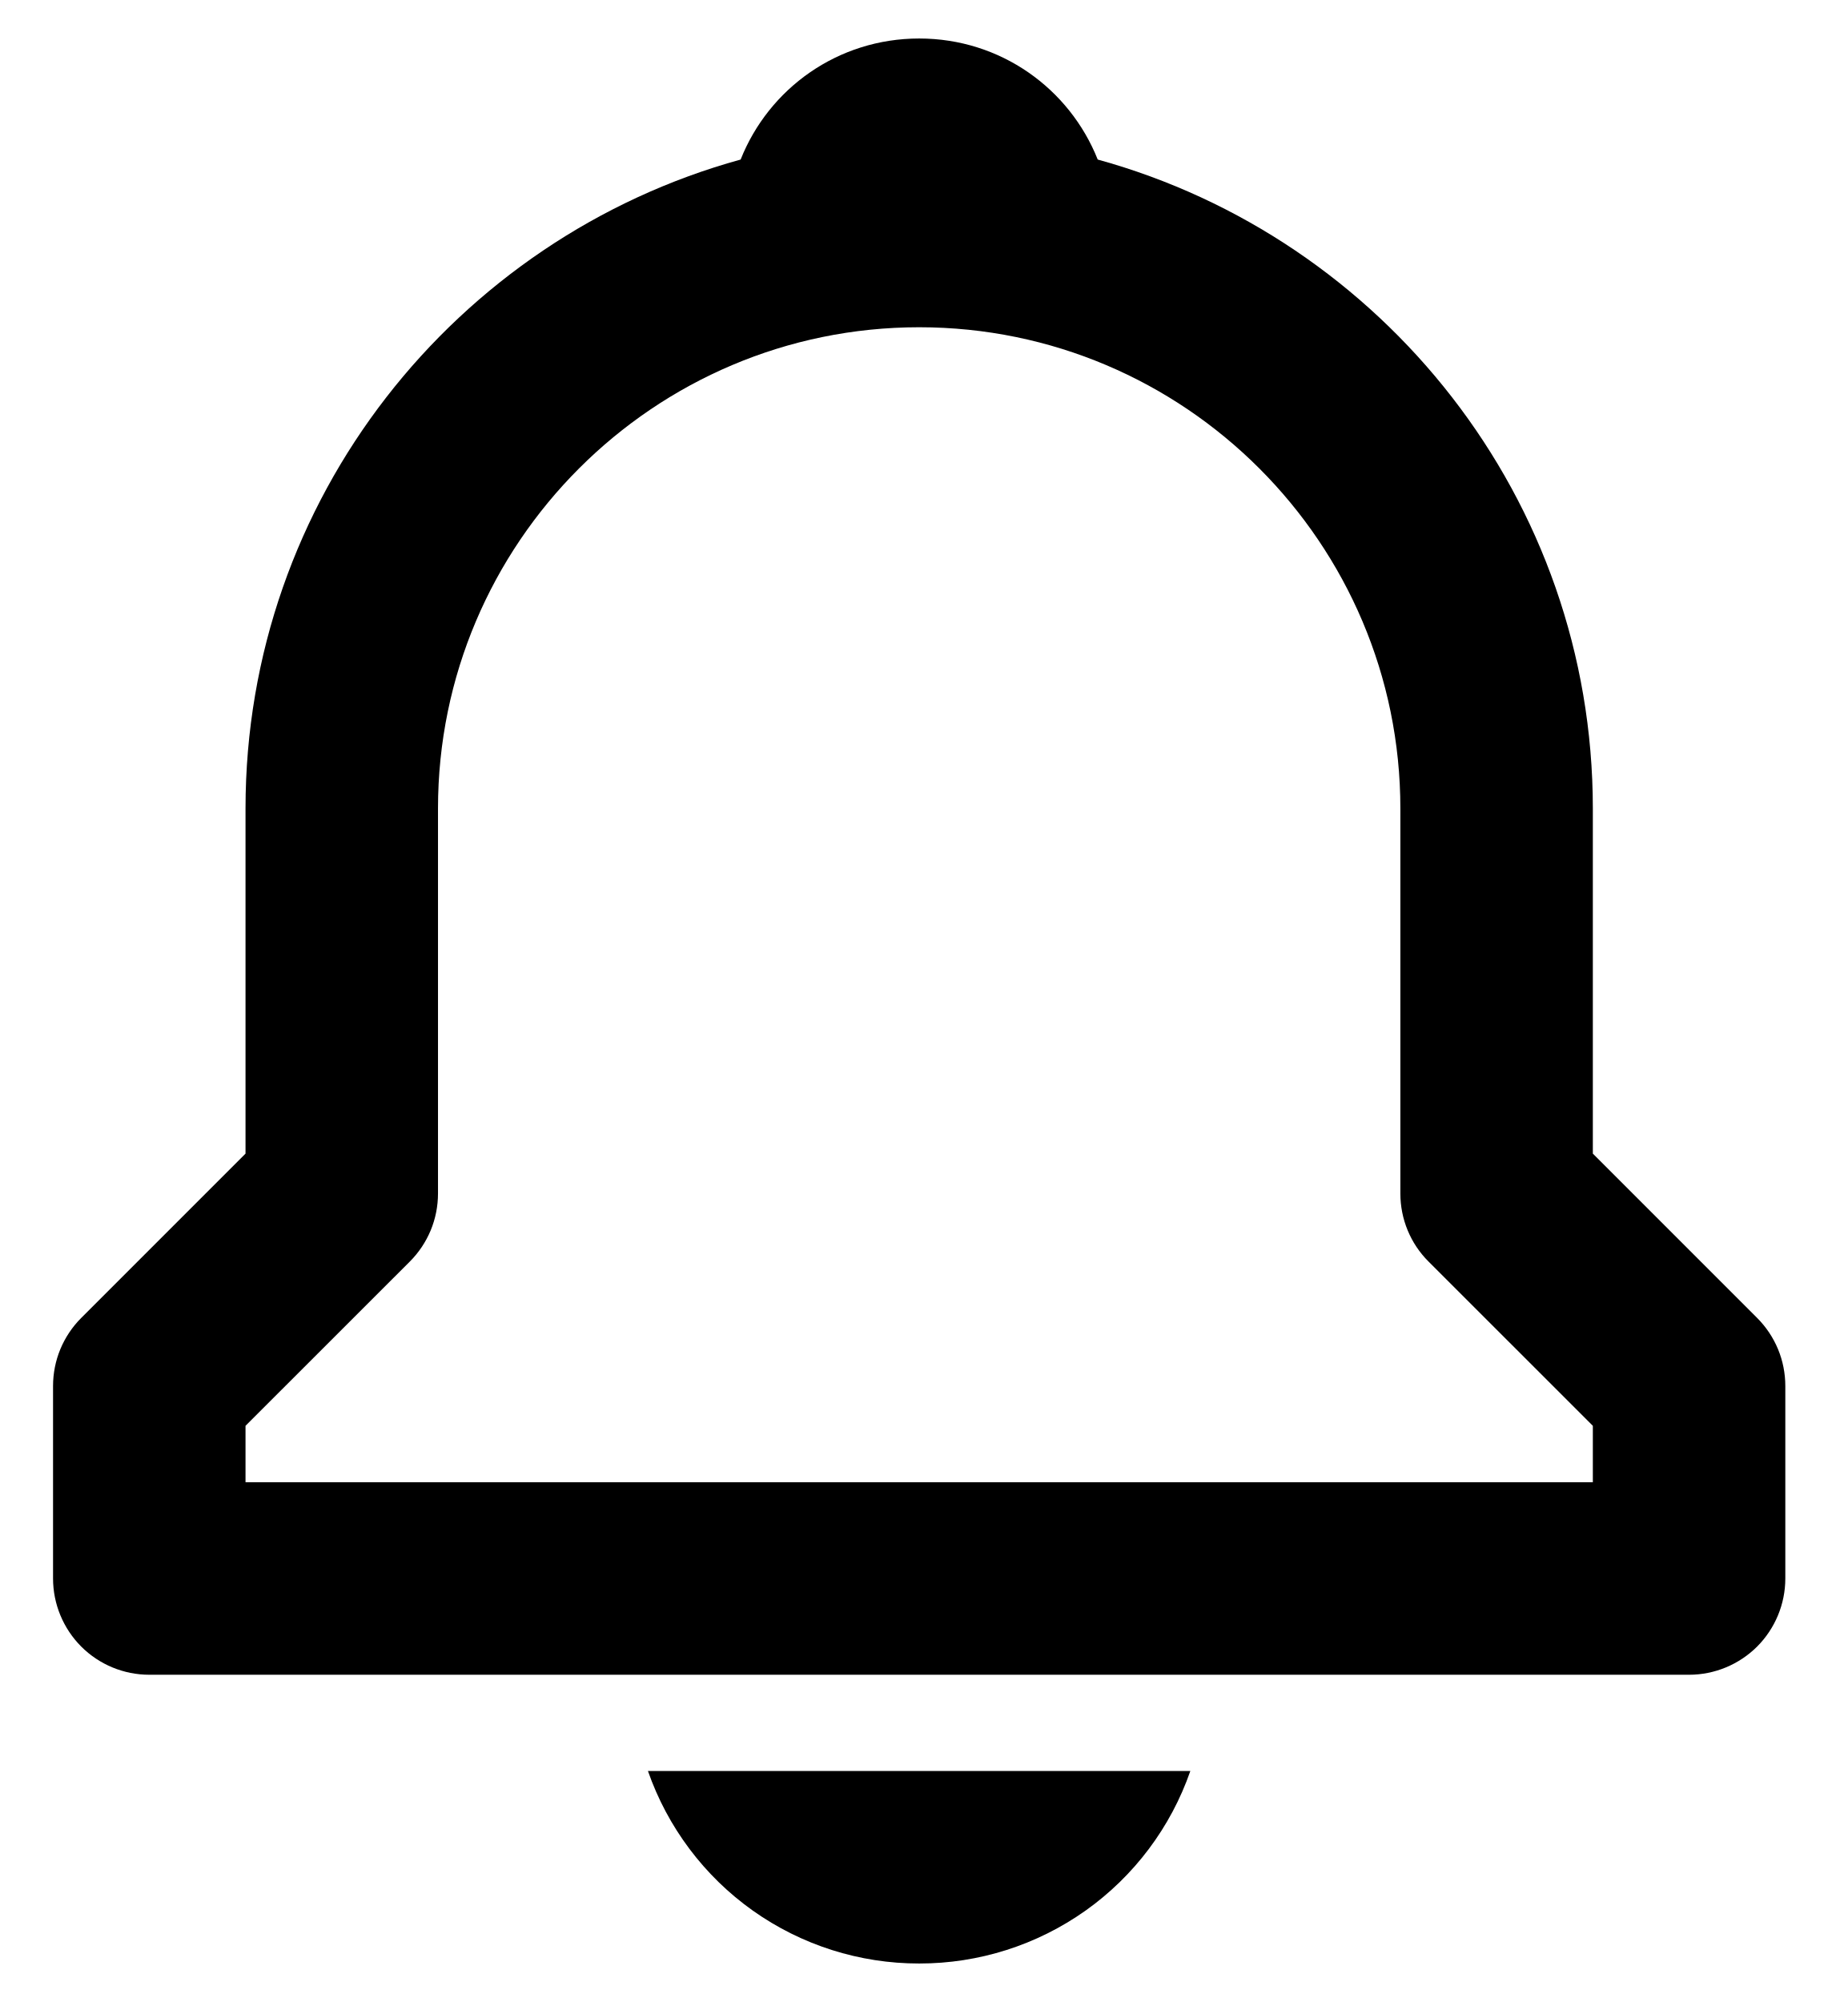
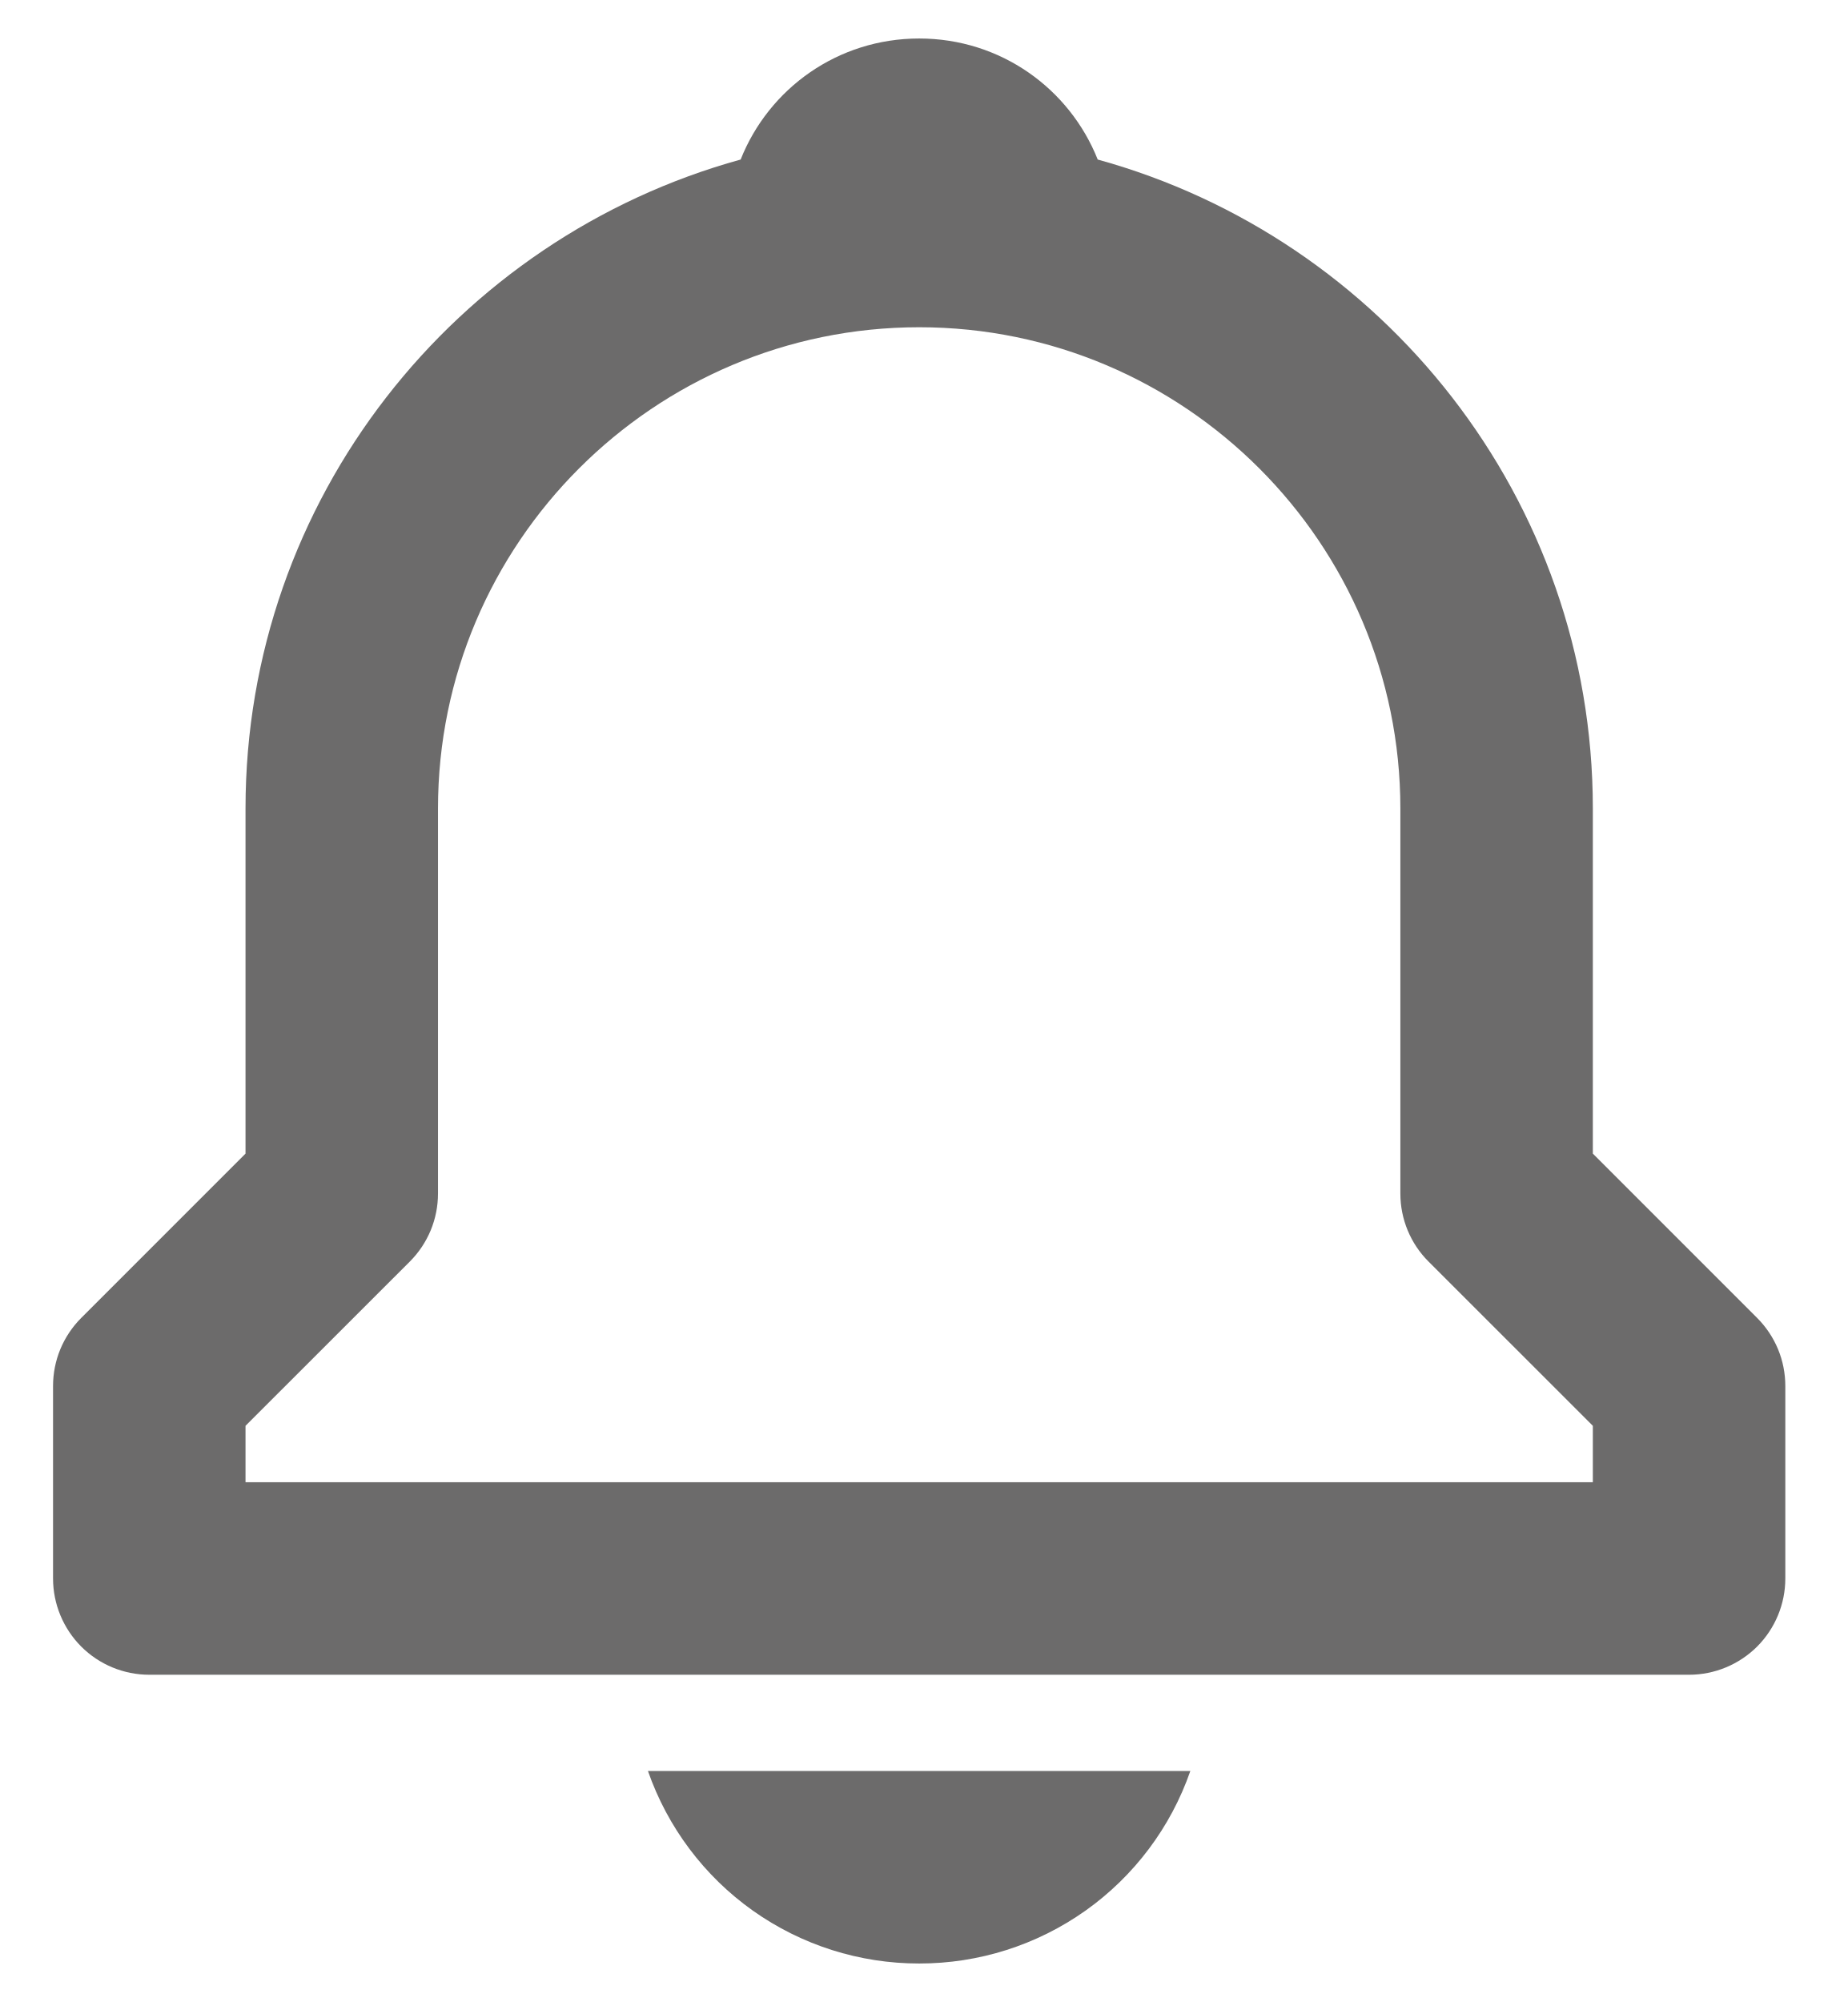
<svg xmlns="http://www.w3.org/2000/svg" width="24" height="26" viewBox="0 0 24 26" fill="none">
-   <path d="M20.689 14.982V10.5C20.689 6.479 17.958 3.091 14.258 2.072C13.891 1.15 12.996 0.5 11.939 0.5C10.881 0.5 9.986 1.15 9.62 2.072C5.92 3.092 3.189 6.479 3.189 10.5V14.982L1.055 17.116C0.939 17.232 0.847 17.37 0.784 17.521C0.721 17.673 0.689 17.836 0.689 18V20.5C0.689 20.831 0.821 21.149 1.055 21.384C1.289 21.618 1.607 21.75 1.939 21.75H21.939C22.27 21.75 22.588 21.618 22.823 21.384C23.057 21.149 23.189 20.831 23.189 20.5V18C23.189 17.836 23.157 17.673 23.094 17.521C23.031 17.37 22.939 17.232 22.823 17.116L20.689 14.982ZM20.689 19.25H3.189V18.517L5.323 16.384C5.439 16.268 5.531 16.13 5.594 15.979C5.657 15.827 5.689 15.664 5.689 15.5V10.5C5.689 7.054 8.493 4.25 11.939 4.25C15.385 4.25 18.189 7.054 18.189 10.5V15.5C18.189 15.832 18.32 16.15 18.555 16.384L20.689 18.517V19.25ZM11.939 25.5C12.713 25.501 13.468 25.261 14.1 24.813C14.731 24.365 15.207 23.731 15.461 23H8.416C8.671 23.731 9.147 24.365 9.778 24.813C10.41 25.261 11.165 25.501 11.939 25.5V25.5Z" fill="black" />
+   <path d="M20.689 14.982V10.5C20.689 6.479 17.958 3.091 14.258 2.072C13.891 1.15 12.996 0.5 11.939 0.5C10.881 0.5 9.986 1.15 9.62 2.072C5.92 3.092 3.189 6.479 3.189 10.5V14.982L1.055 17.116C0.939 17.232 0.847 17.37 0.784 17.521C0.721 17.673 0.689 17.836 0.689 18V20.5C0.689 20.831 0.821 21.149 1.055 21.384C1.289 21.618 1.607 21.75 1.939 21.75H21.939C22.27 21.75 22.588 21.618 22.823 21.384C23.057 21.149 23.189 20.831 23.189 20.5V18C23.189 17.836 23.157 17.673 23.094 17.521C23.031 17.37 22.939 17.232 22.823 17.116L20.689 14.982ZM20.689 19.25H3.189V18.517L5.323 16.384C5.439 16.268 5.531 16.13 5.594 15.979C5.657 15.827 5.689 15.664 5.689 15.5V10.5C5.689 7.054 8.493 4.25 11.939 4.25C15.385 4.25 18.189 7.054 18.189 10.5V15.5C18.189 15.832 18.32 16.15 18.555 16.384L20.689 18.517V19.25ZM11.939 25.5C12.713 25.501 13.468 25.261 14.1 24.813C14.731 24.365 15.207 23.731 15.461 23H8.416C8.671 23.731 9.147 24.365 9.778 24.813C10.41 25.261 11.165 25.501 11.939 25.5V25.5Z" fill="rgb(108, 107, 107)" />
</svg>
